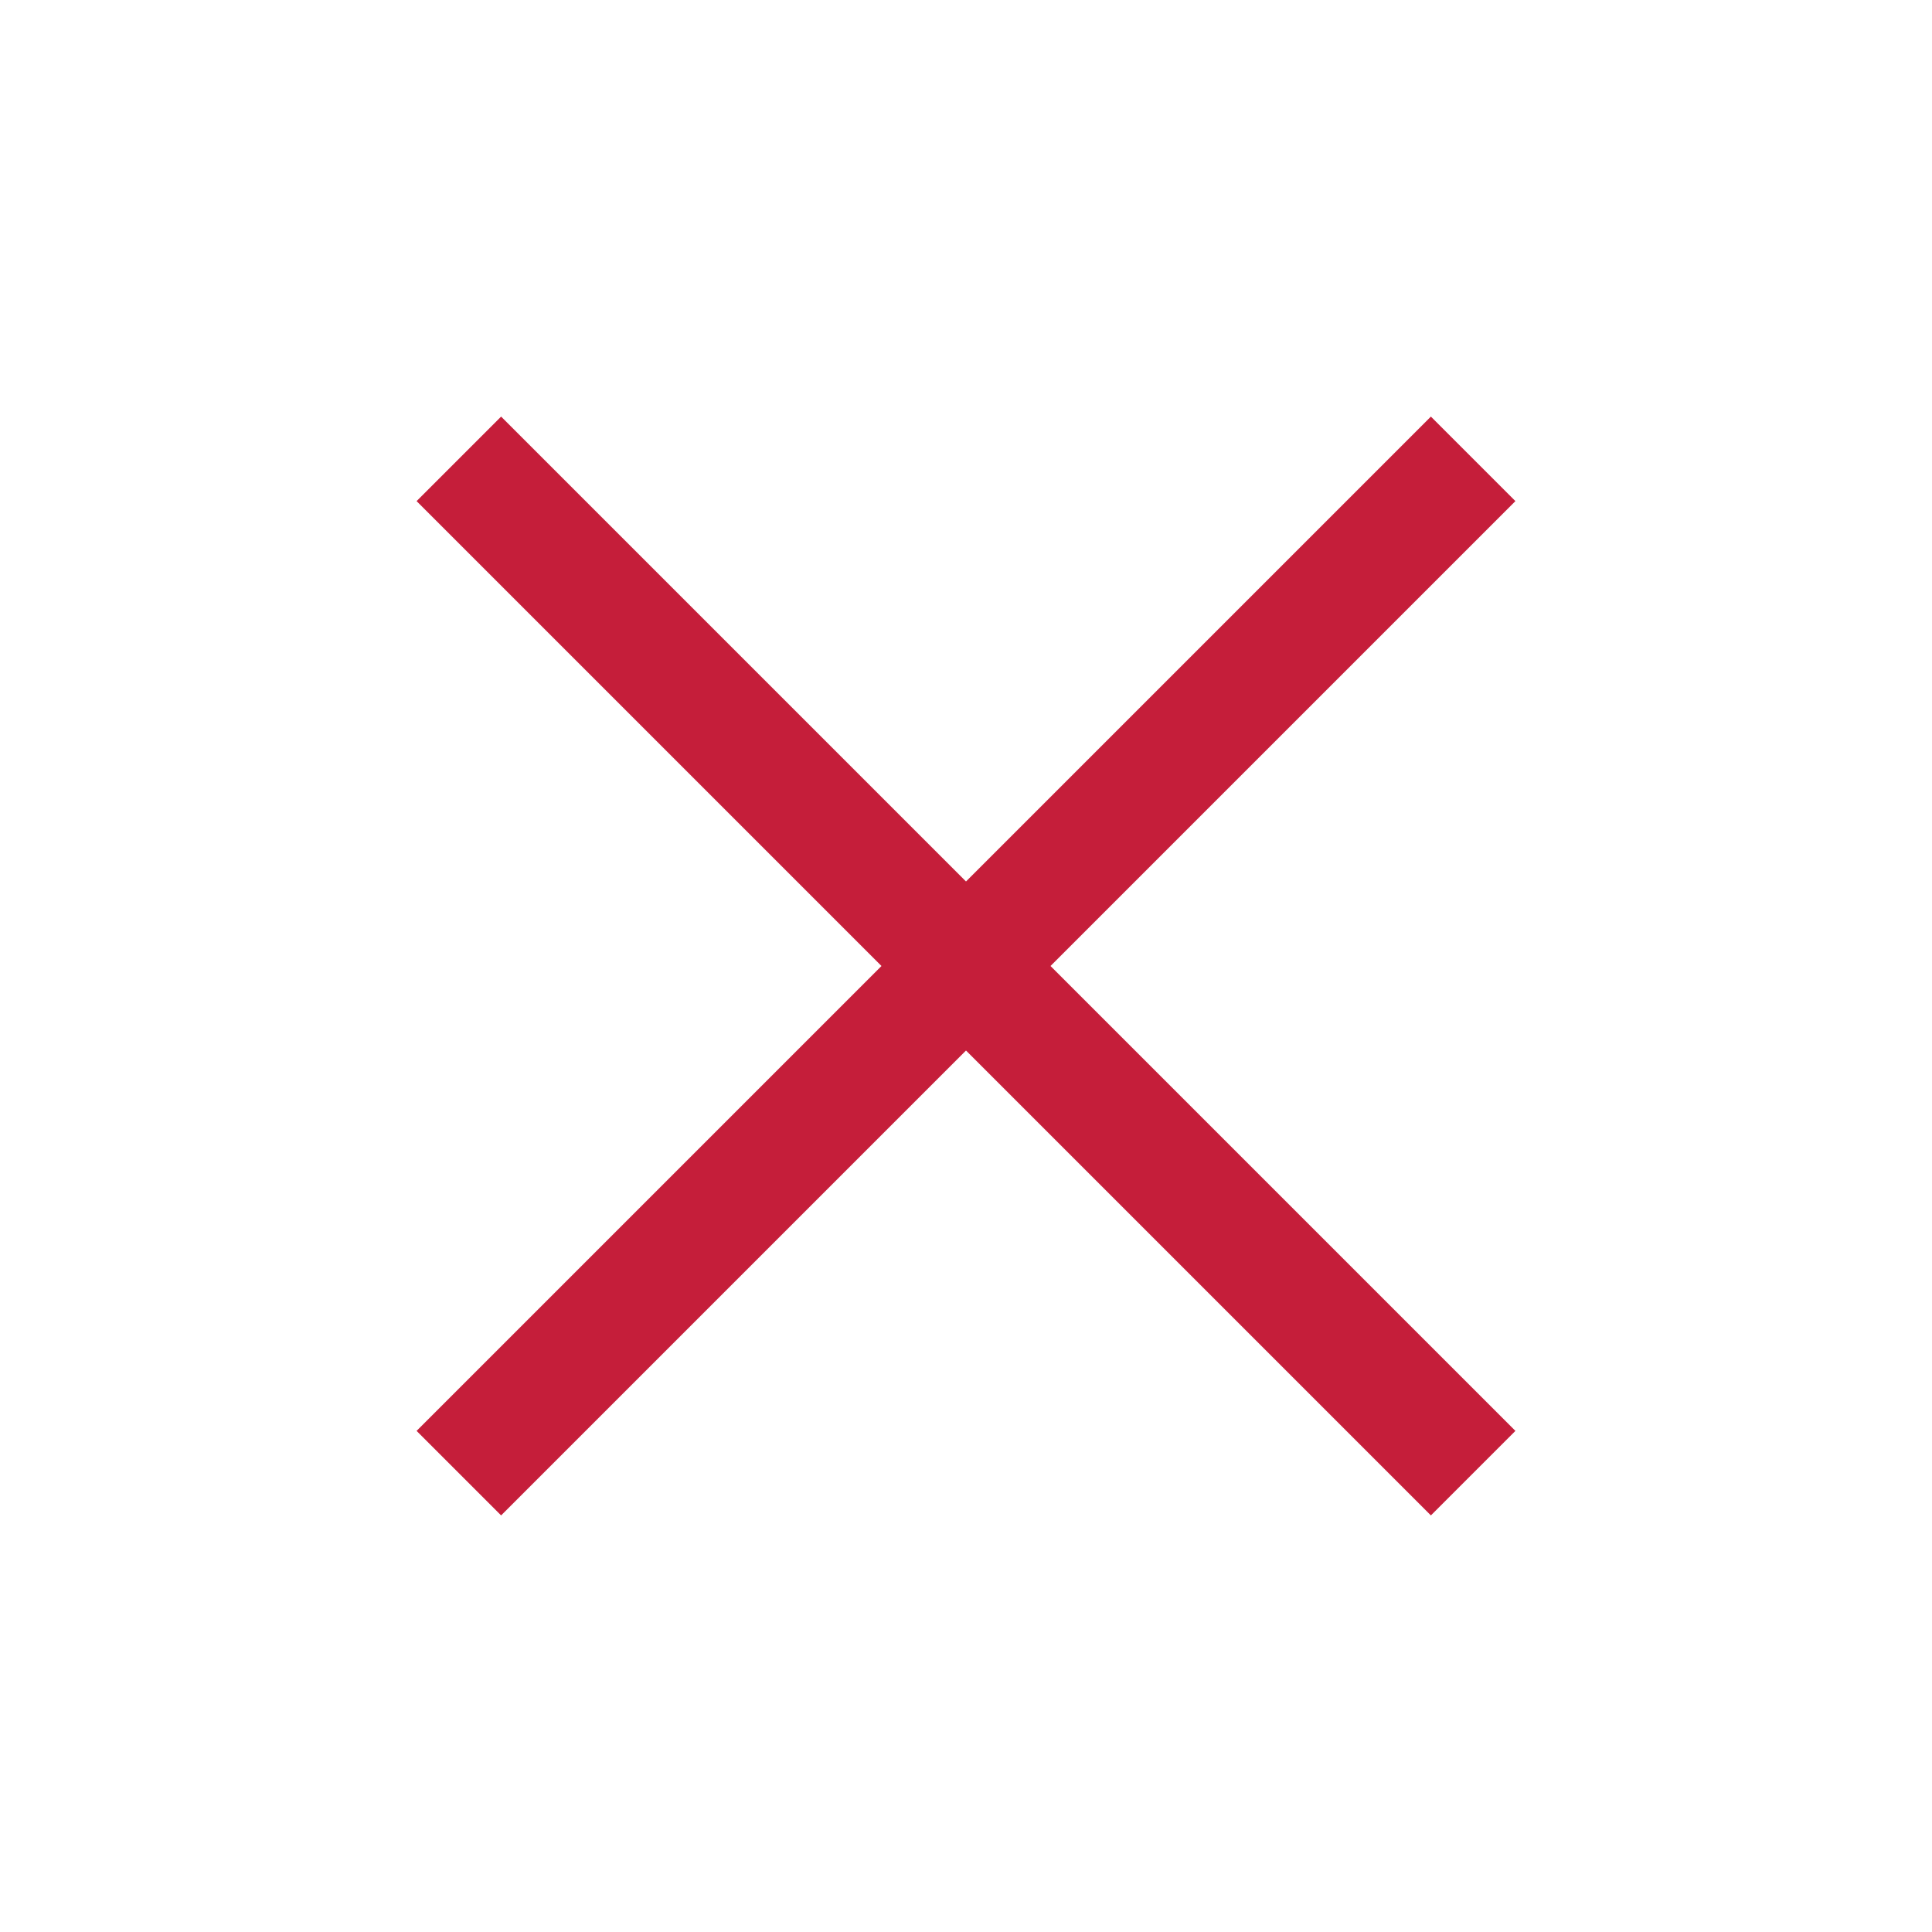
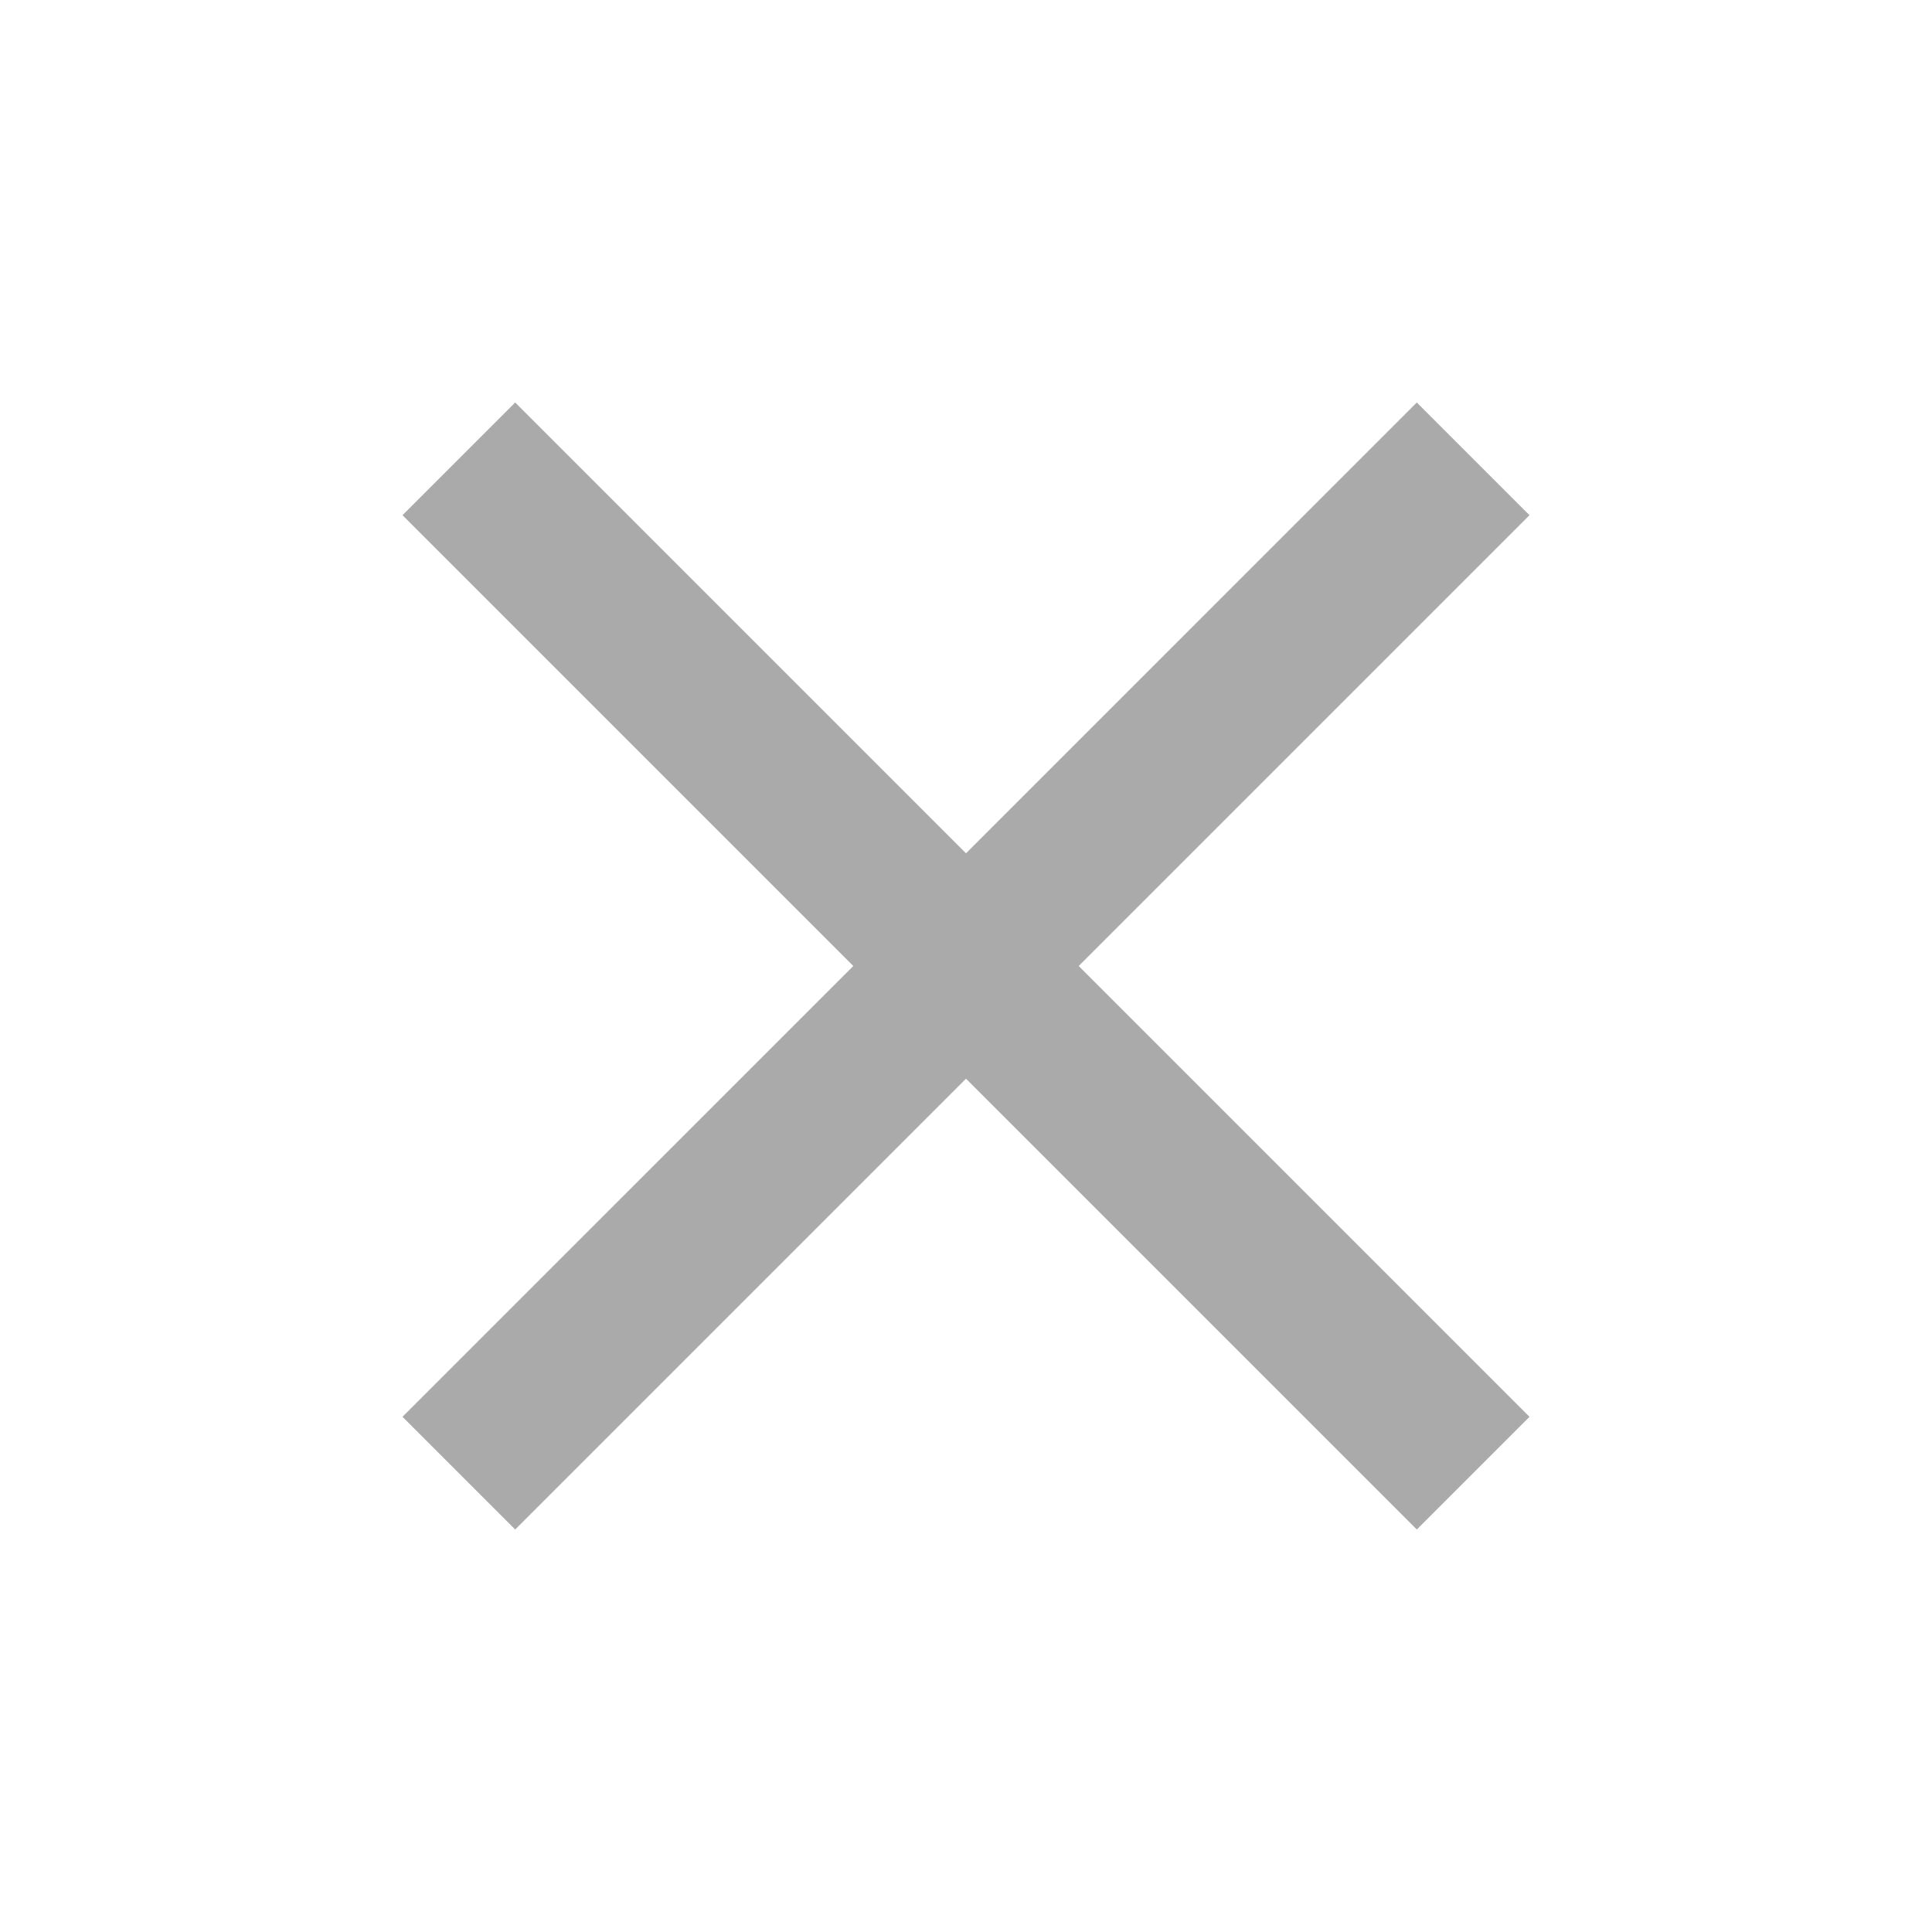
- <svg xmlns="http://www.w3.org/2000/svg" height="48" viewBox="0 -960 960 960" width="48">
-   <path fill="#C51E3A" d="m249-207-42-42 231-231-231-231 42-42 231 231 231-231 42 42-231 231 231 231-42 42-231-231-231 231Z" />
+ <svg xmlns="http://www.w3.org/2000/svg" height="24" viewBox="0 -960 960 960" width="24">
+   <path fill="#aaa" d="m256-200-56-56 224-224-224-224 56-56 224 224 224-224 56 56-224 224 224 224-56 56-224-224-224 224Z" />
</svg>
